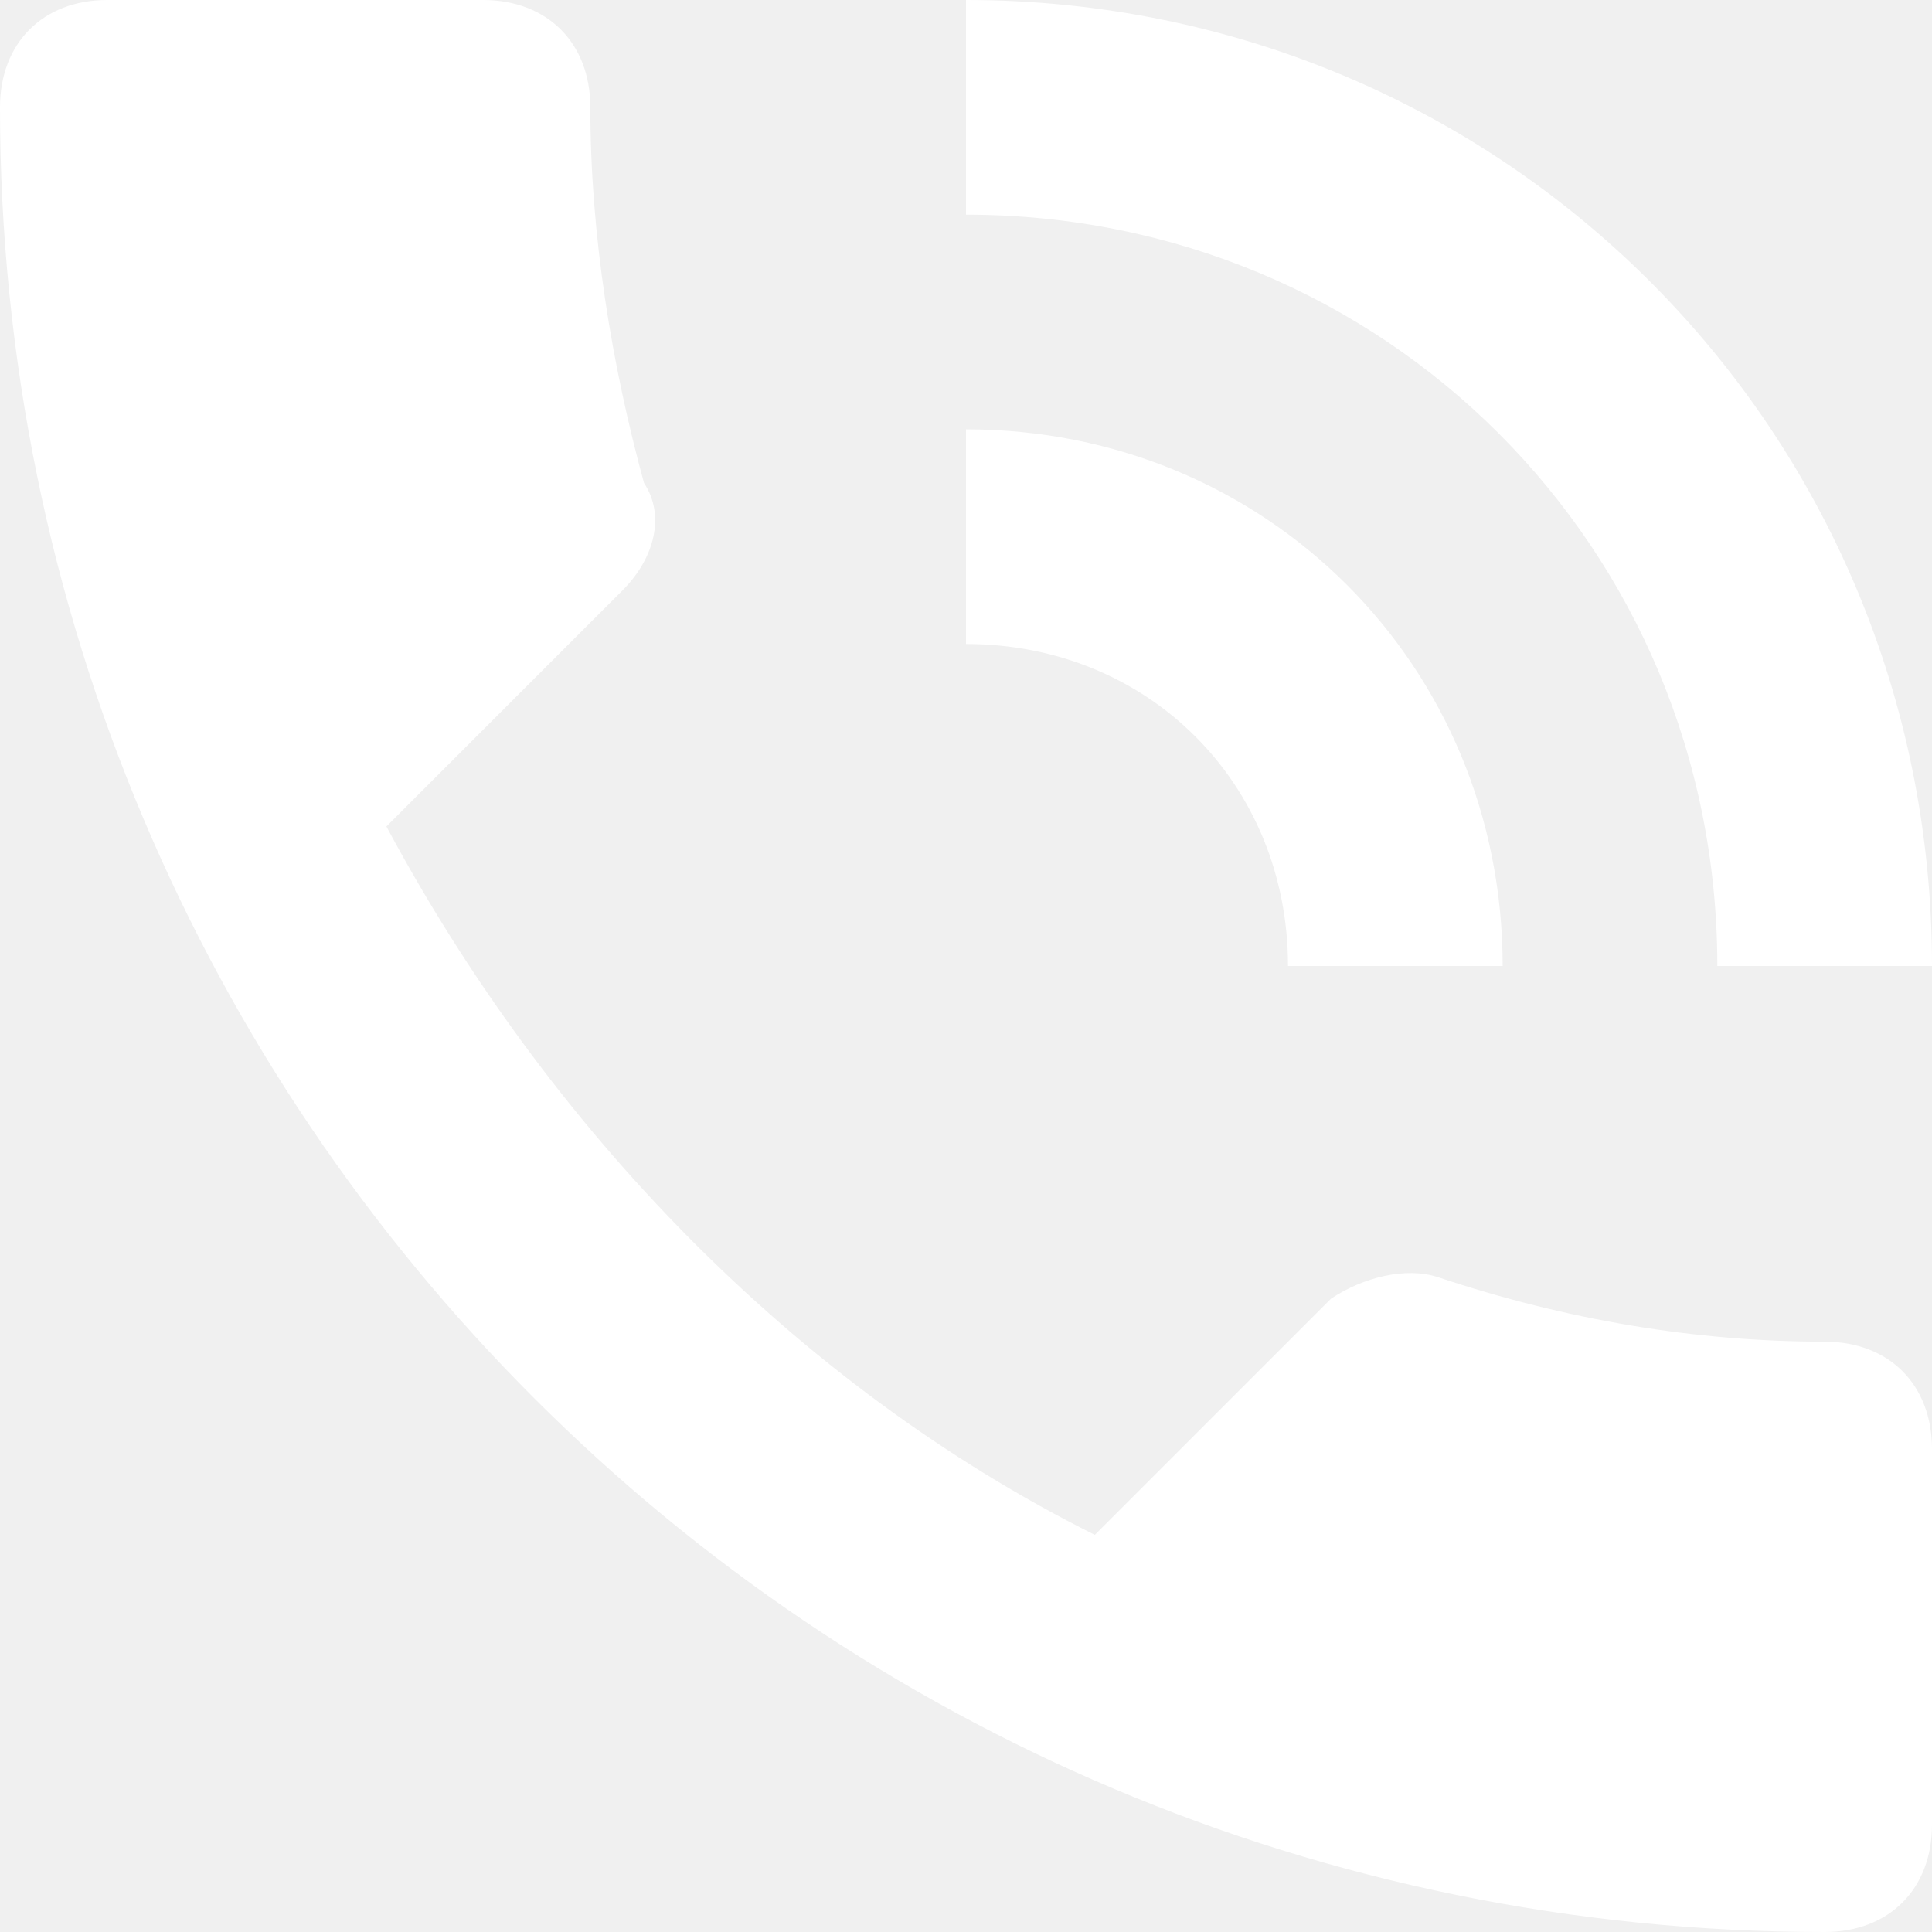
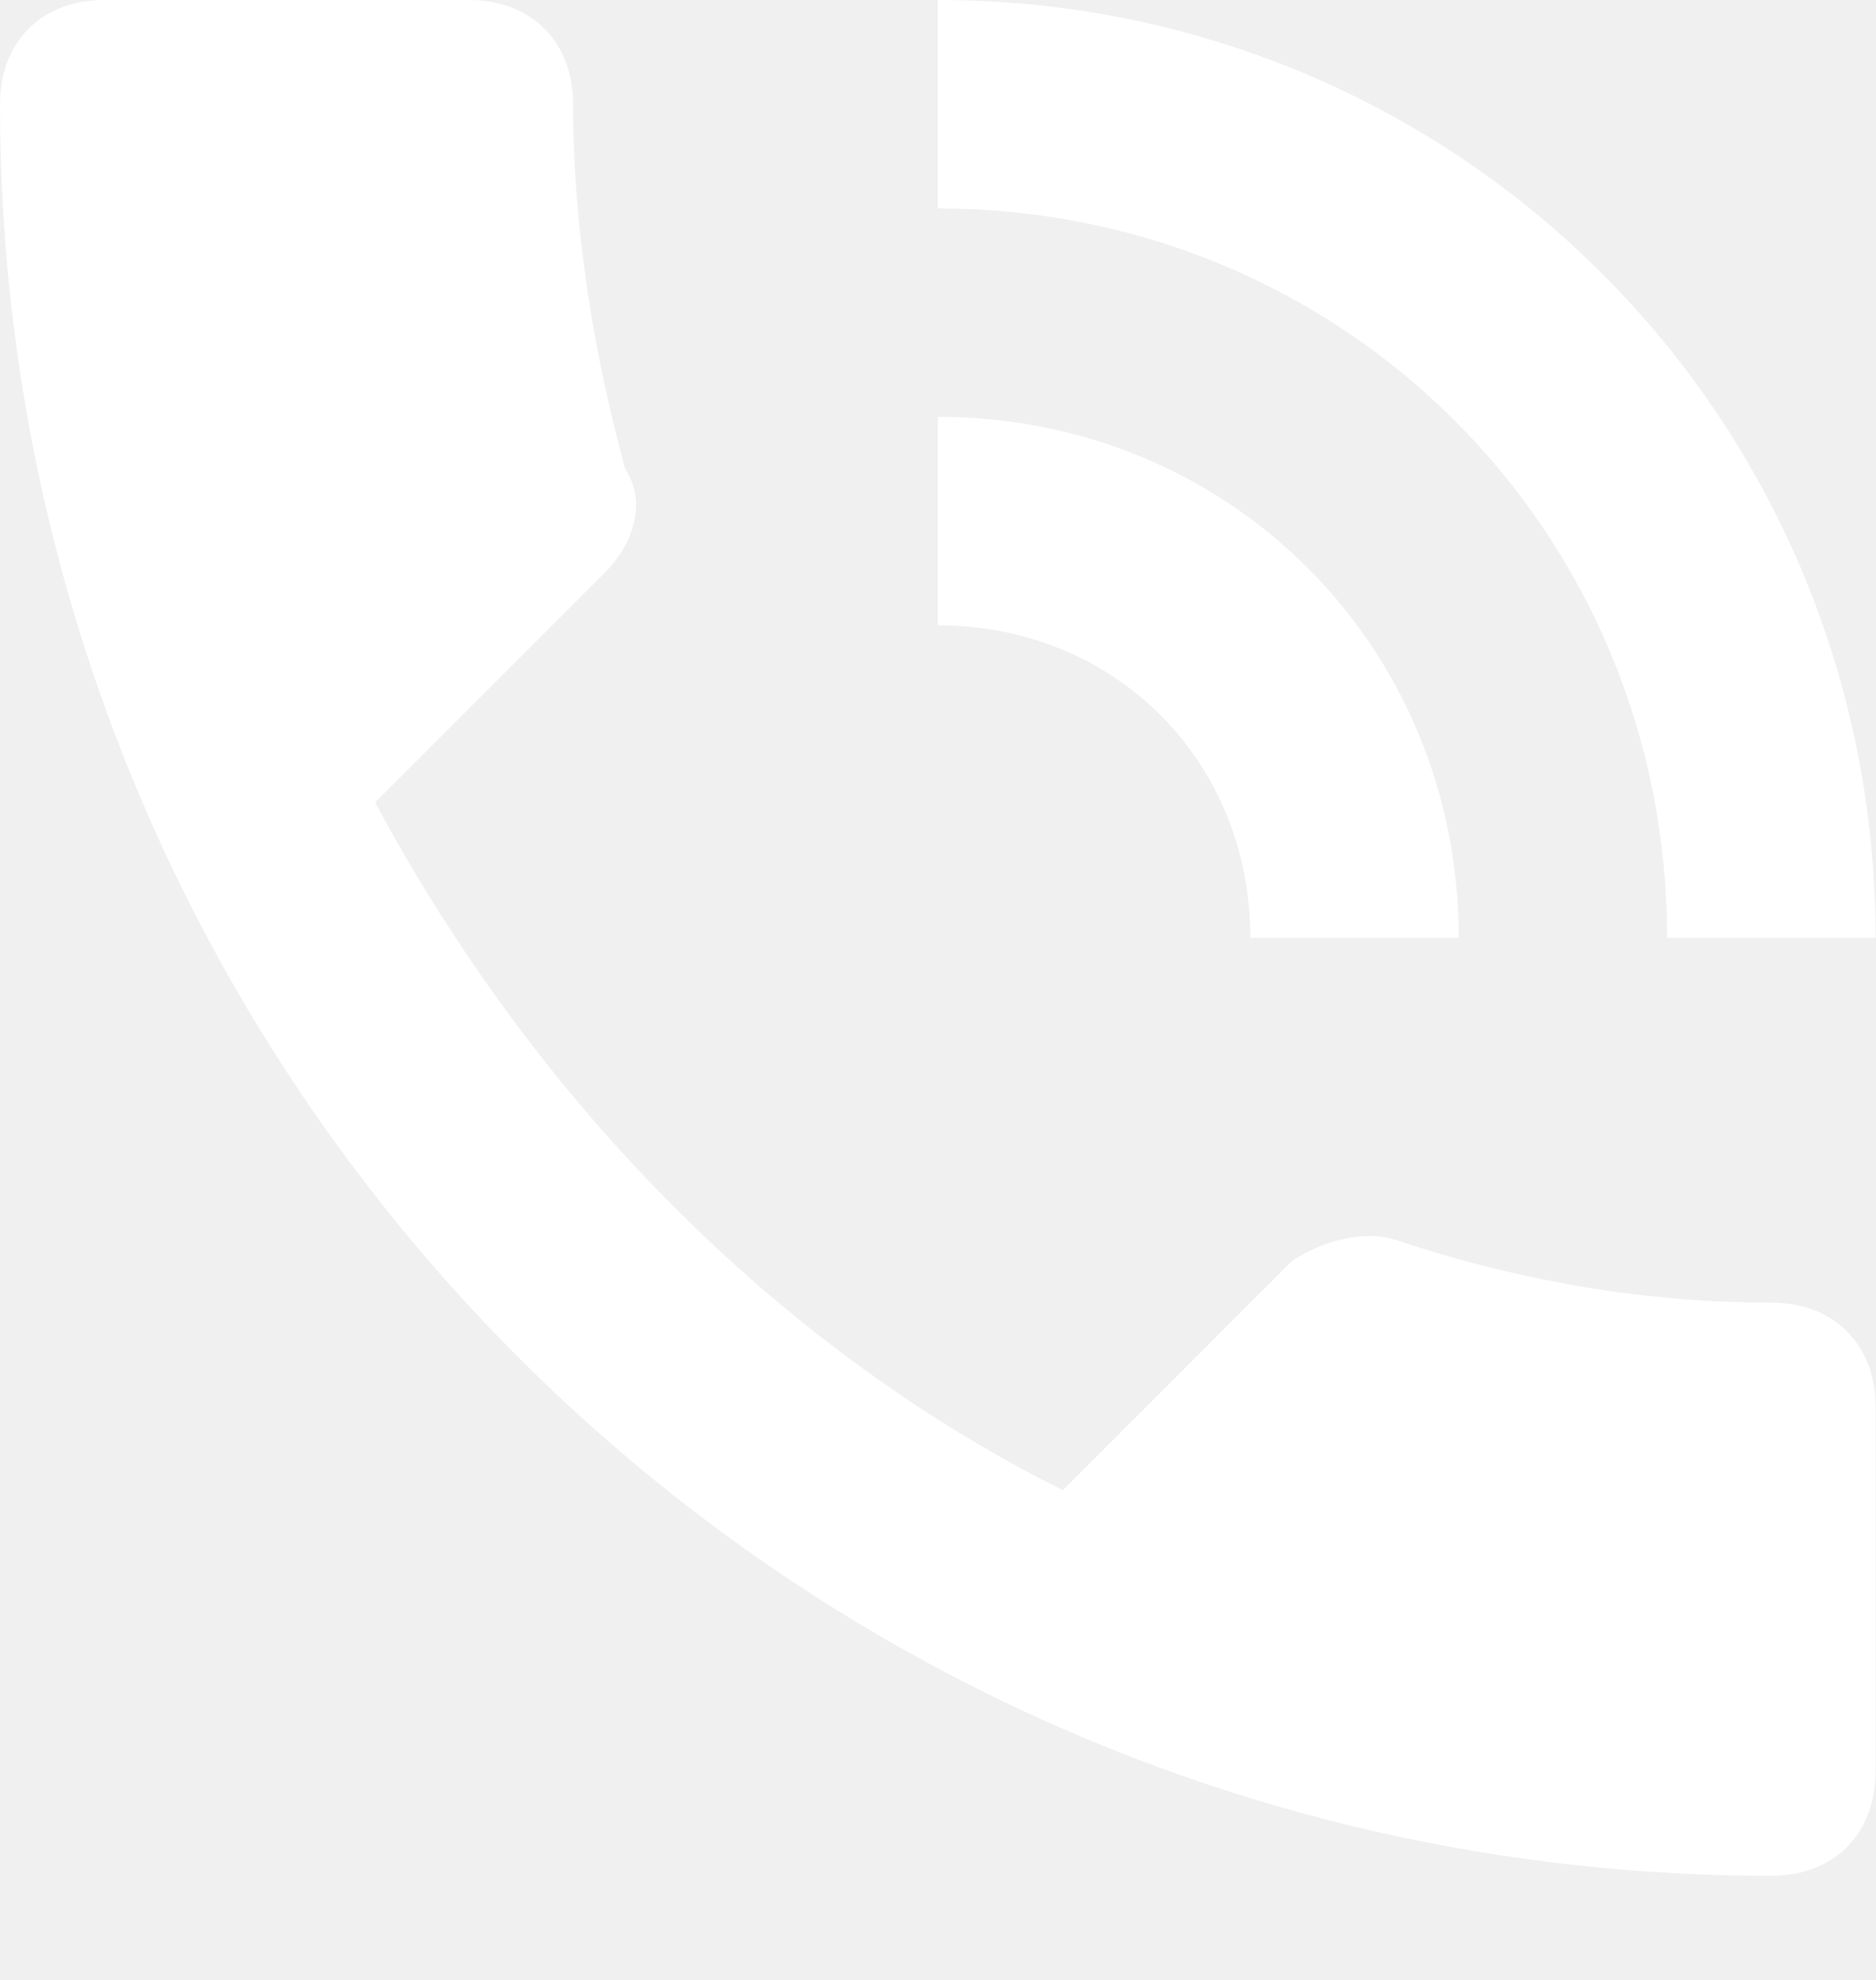
- <svg xmlns="http://www.w3.org/2000/svg" width="18" height="auto">
+ <svg xmlns="http://www.w3.org/2000/svg" width="18" height="19">
  <path d="M17 12.5c-1.2 0-2.4-.2-3.6-.6-.3-.1-.7 0-1 .2l-2.2 2.2c-2.8-1.4-5.1-3.8-6.6-6.6l2.2-2.2c.3-.3.4-.7.2-1-.3-1.1-.5-2.3-.5-3.5 0-.6-.4-1-1-1H1C.4 0 0 .4 0 1c0 9.4 7.6 17 17 17 .6 0 1-.4 1-1v-3.5c0-.6-.4-1-1-1zM16 9h2c0-5-4-9-9-9v2c3.9 0 7 3.1 7 7zm-4 0h2c0-2.8-2.2-5-5-5v2c1.7 0 3 1.3 3 3z" fill="#FFF" fill-rule="evenodd" />
</svg>
